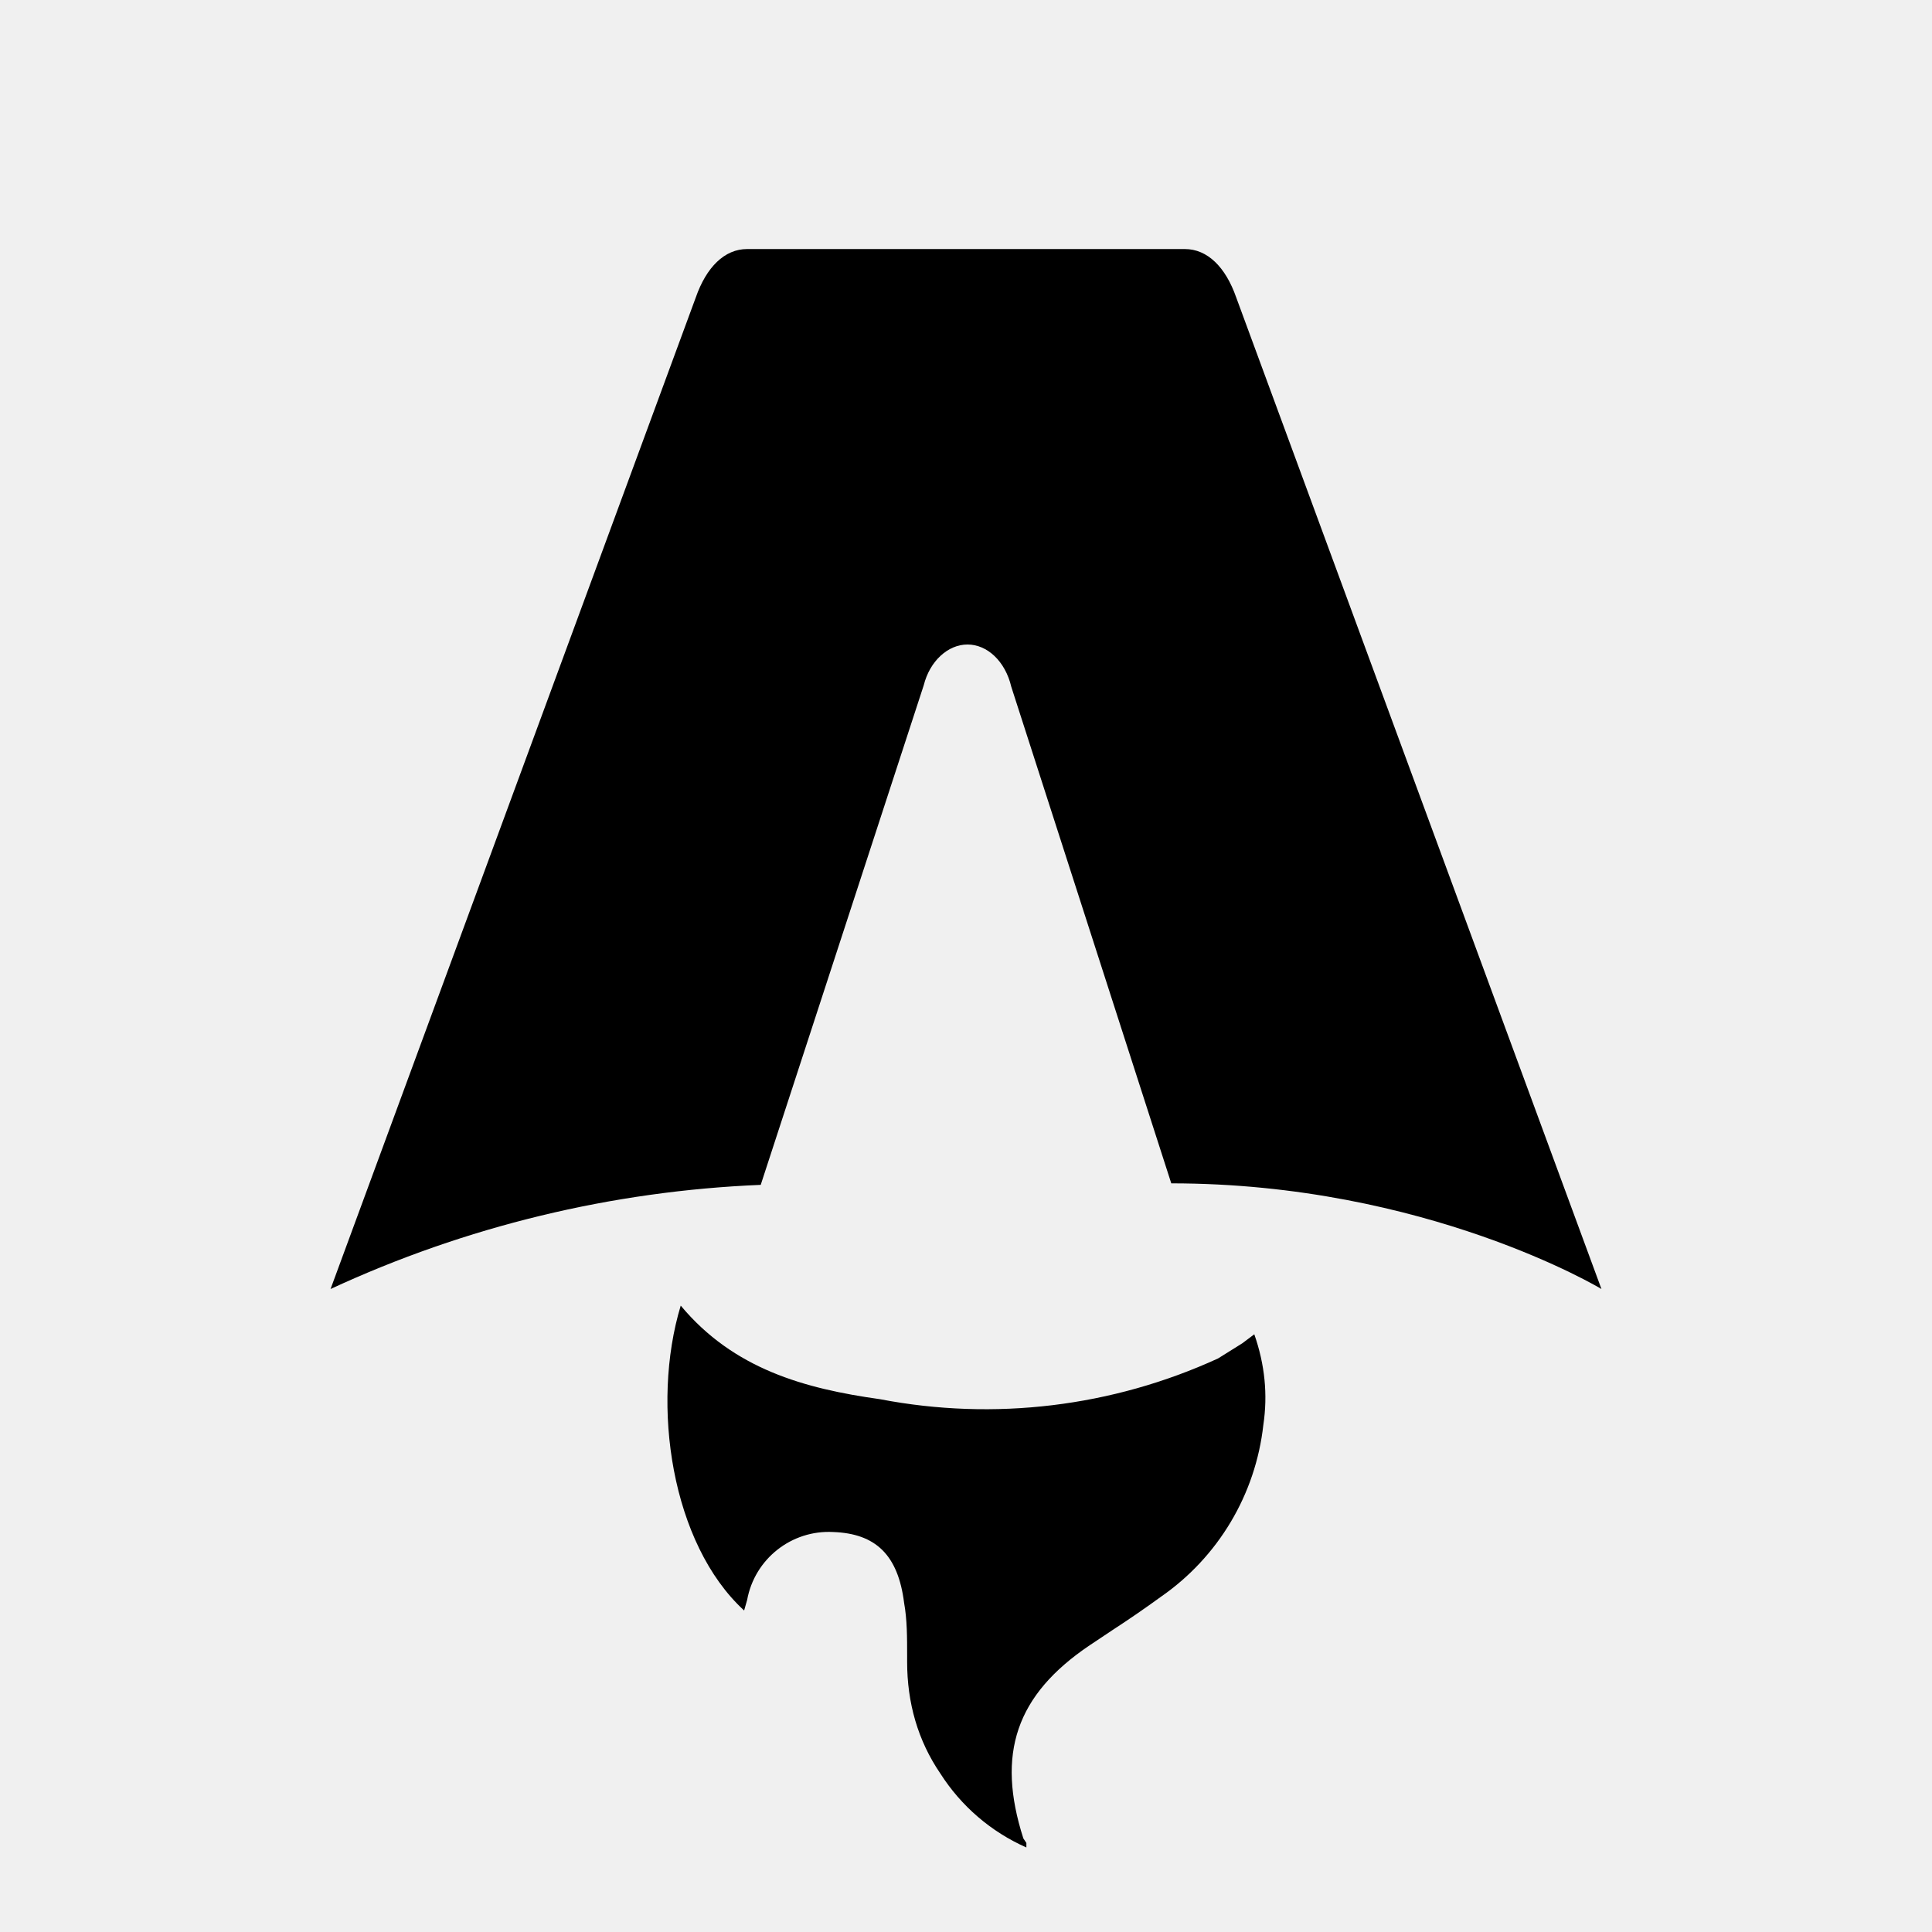
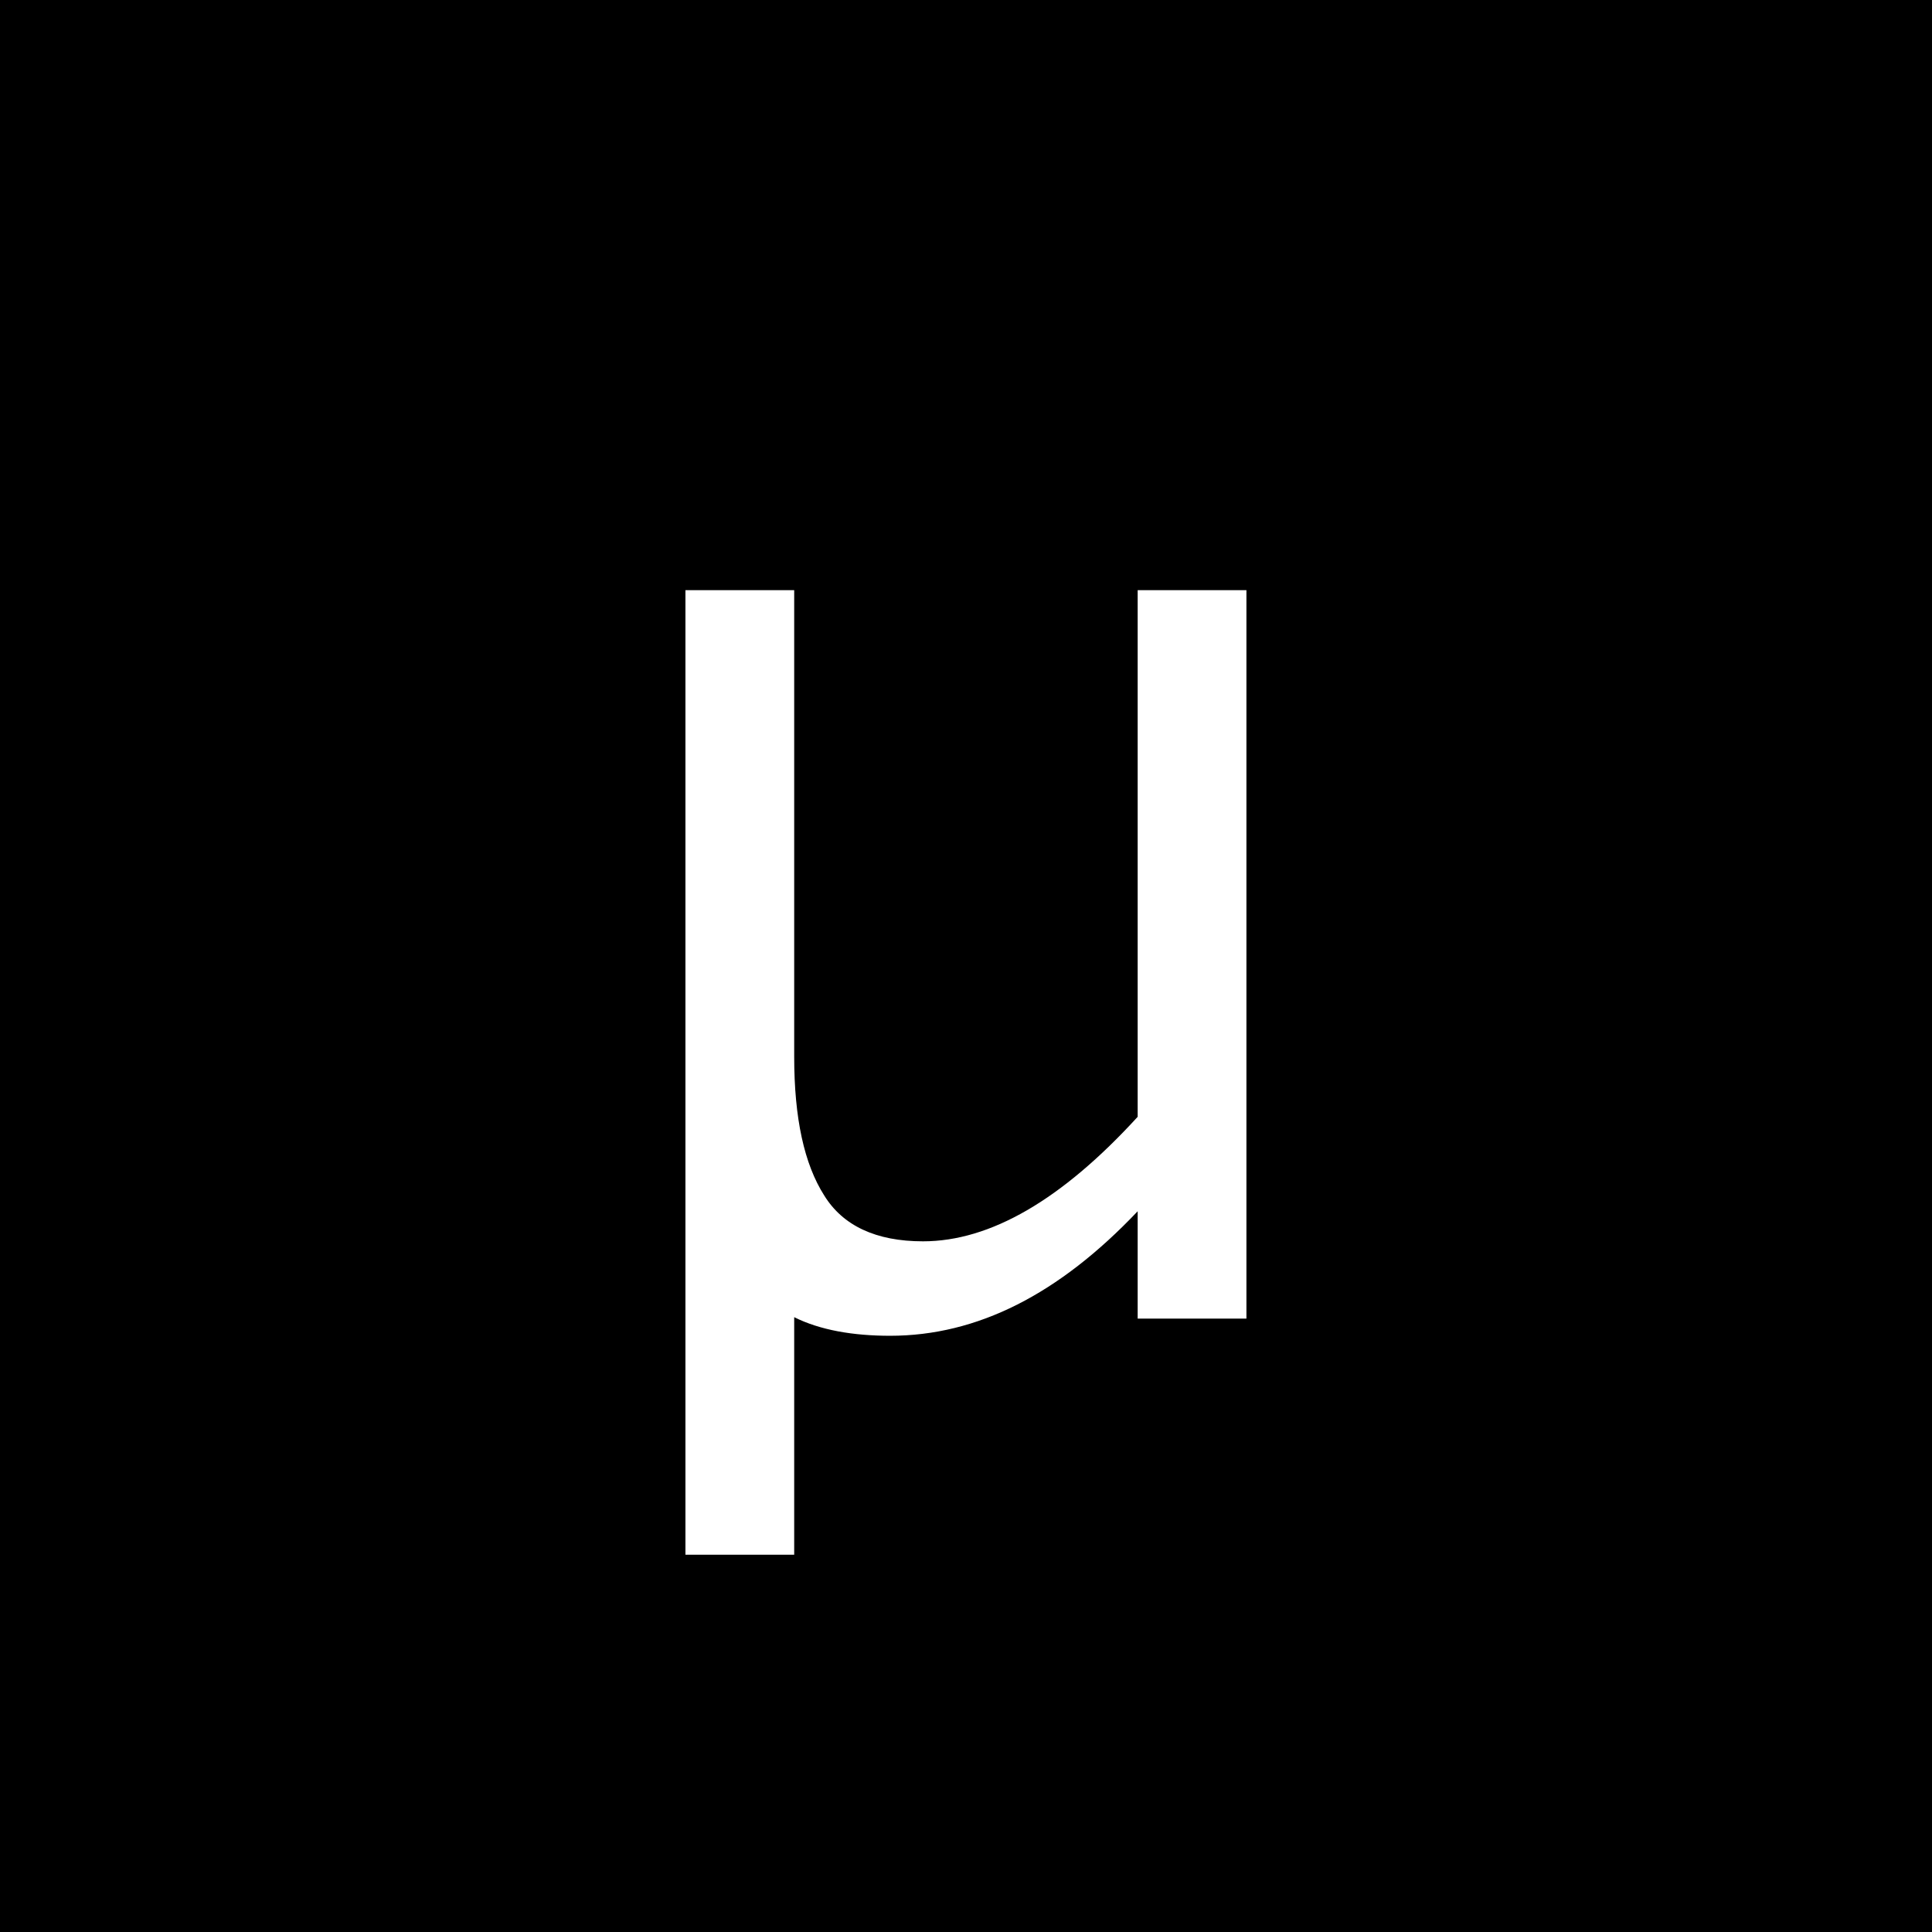
- <svg xmlns="http://www.w3.org/2000/svg" fill="none" viewBox="0 0 128 128">
-   <path d="M50.4 78.5a75.1 75.1 0 0 0-28.5 6.9l24.2-65.7c.7-2 1.9-3.2 3.4-3.2h29c1.5 0 2.7 1.2 3.4 3.2l24.2 65.7s-11.6-7-28.5-7L67 45.5c-.4-1.7-1.6-2.8-2.9-2.8-1.3 0-2.5 1.1-2.9 2.7L50.4 78.5Zm-1.1 28.2Zm-4.2-20.2c-2 6.6-.6 15.8 4.2 20.2a17.5 17.5 0 0 1 .2-.7 5.5 5.5 0 0 1 5.7-4.5c2.8.1 4.3 1.5 4.7 4.7.2 1.1.2 2.3.2 3.5v.4c0 2.7.7 5.2 2.2 7.4a13 13 0 0 0 5.7 4.9v-.3l-.2-.3c-1.8-5.6-.5-9.5 4.4-12.8l1.5-1a73 73 0 0 0 3.2-2.2 16 16 0 0 0 6.8-11.4c.3-2 .1-4-.6-6l-.8.6-1.6 1a37 37 0 0 1-22.4 2.7c-5-.7-9.7-2-13.2-6.2Z" />
-   <style>
-         path { fill: #000; }
-         @media (prefers-color-scheme: dark) {
-             path { fill: #FFF; }
-         }
-     </style>
+ <svg xmlns="http://www.w3.org/2000/svg" width="100%" height="100%" viewBox="0 0 1080 1080" version="1.1" xml:space="preserve" style="fill-rule:evenodd;clip-rule:evenodd;stroke-linejoin:round;stroke-miterlimit:2;">
+   <rect x="0" y="0" width="1080" height="1080" />
+   <g transform="matrix(1,0,0,1,-202.55,-357.533)">
+     <g transform="matrix(800,0,0,800,502.511,1094.64)">
+       <path d="M0.496,-0L0.42,-0L0.42,-0.075C0.365,-0.017 0.308,0.012 0.247,0.012C0.221,0.012 0.198,0.008 0.18,-0.001L0.18,0.165L0.104,0.165L0.104,-0.509L0.18,-0.509L0.18,-0.183C0.18,-0.14 0.187,-0.108 0.201,-0.086C0.214,-0.065 0.237,-0.054 0.27,-0.054C0.317,-0.054 0.367,-0.083 0.42,-0.141L0.42,-0.509L0.496,-0.509L0.496,-0Z" style="fill:white;fill-rule:nonzero;" />
+     </g>
+   </g>
</svg>
